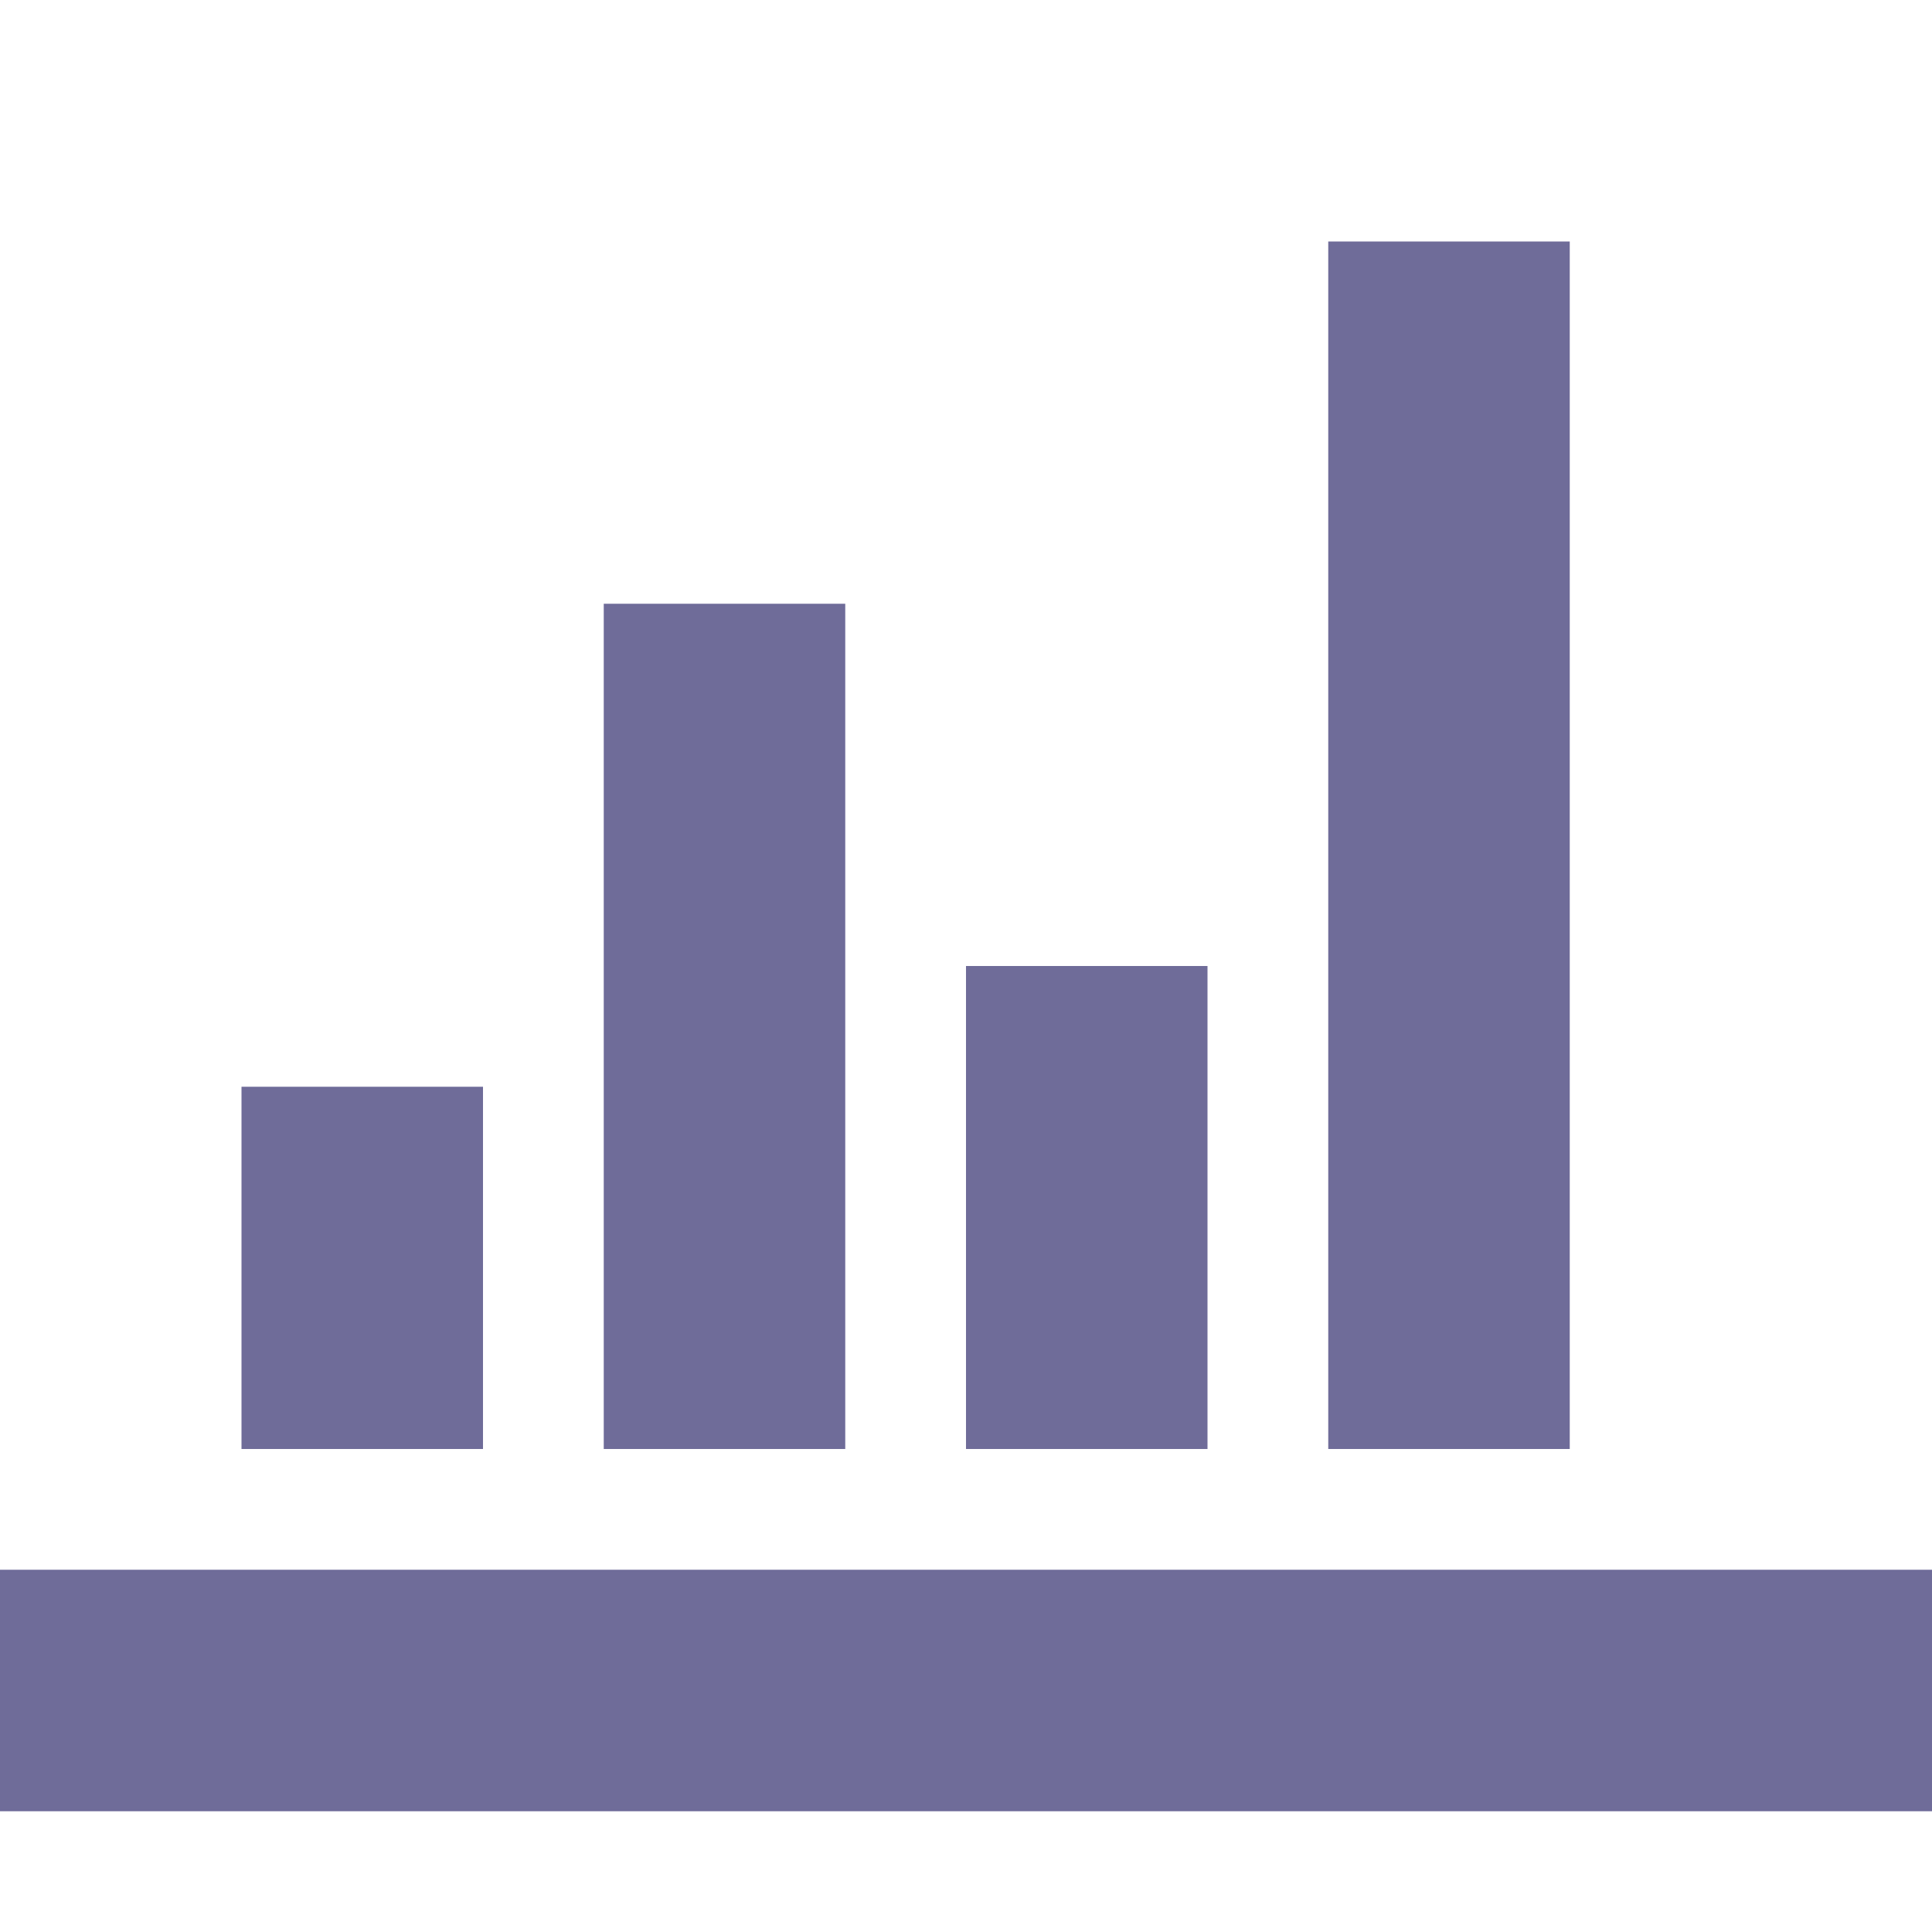
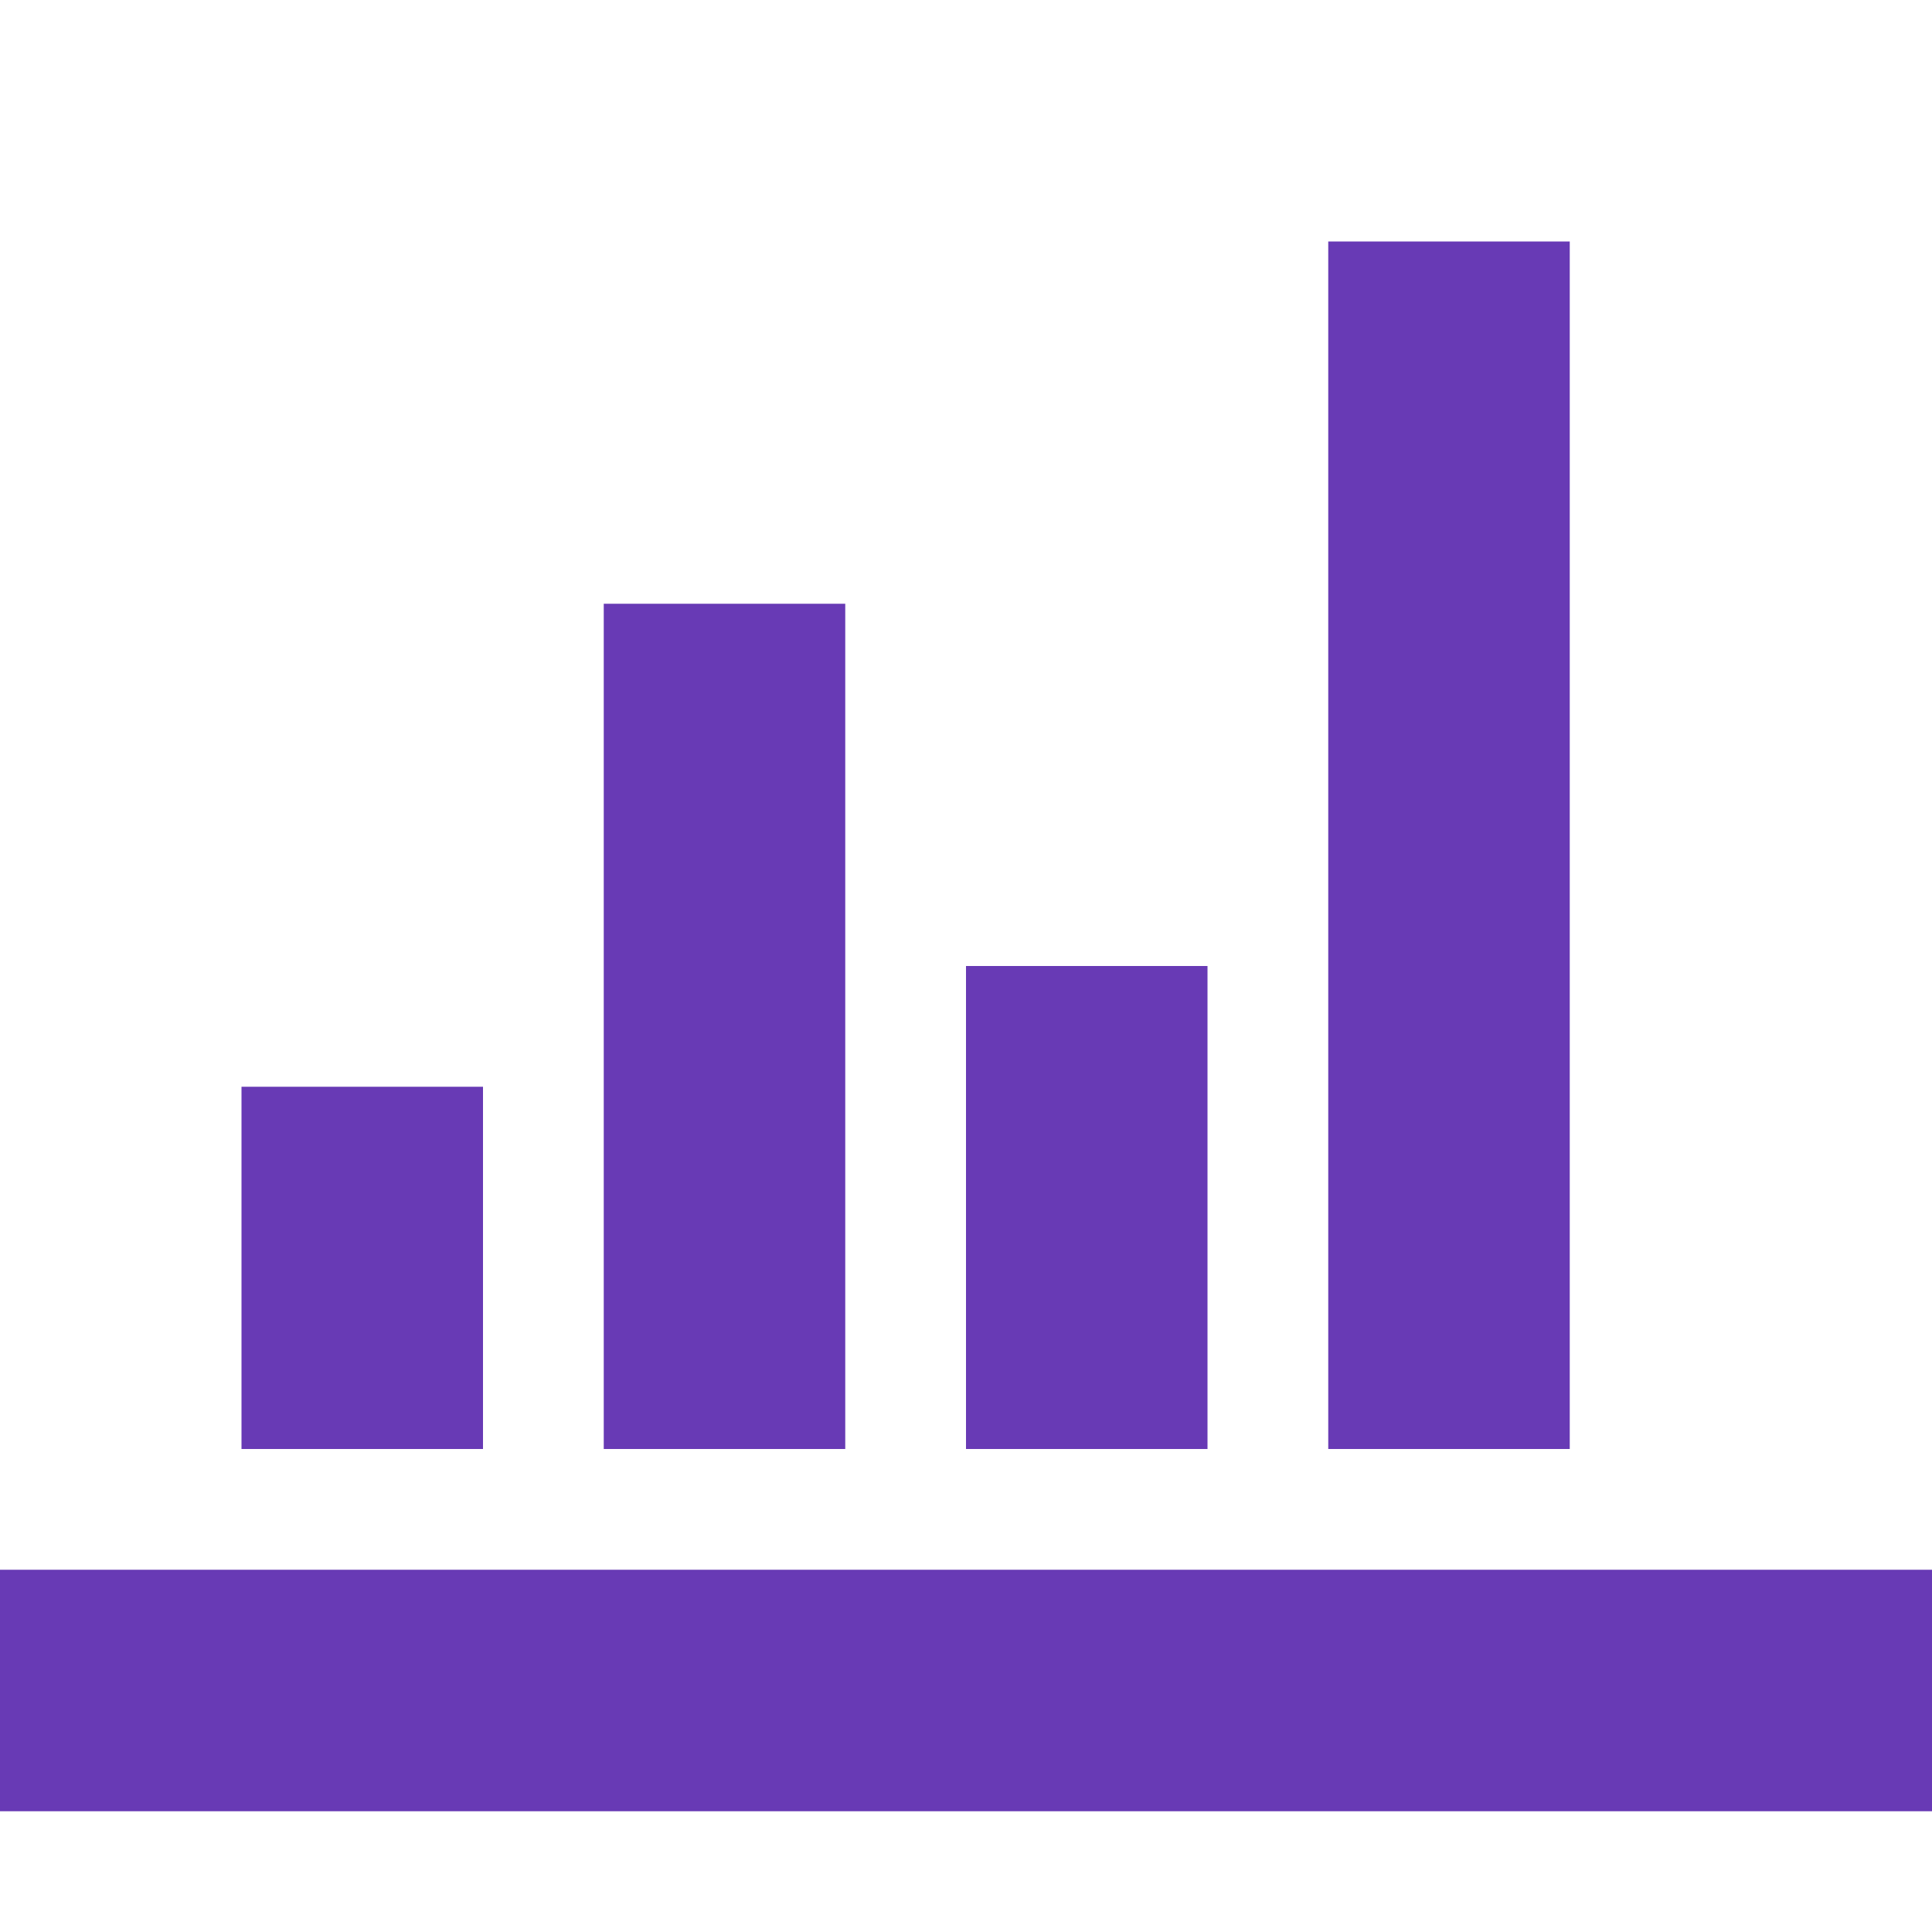
<svg xmlns="http://www.w3.org/2000/svg" width="50" height="50" viewBox="0 0 50 50" fill="none">
  <g id="icomoon-free:stats-bars">
-     <path id="Vector" d="M0 40.625H50V46.875H0V40.625ZM6.25 28.125H12.5V37.5H6.25V28.125ZM15.625 15.625H21.875V37.5H15.625V15.625ZM25 25H31.25V37.5H25V25ZM34.375 6.25H40.625V37.5H34.375V6.25Z" fill="#6F6C99" />
+     <path id="Vector" d="M0 40.625H50V46.875H0V40.625ZM6.25 28.125H12.5V37.5H6.25V28.125ZM15.625 15.625H21.875V37.5H15.625V15.625ZM25 25H31.25V37.5H25V25ZM34.375 6.25H40.625V37.5H34.375V6.25Z" fill="#683AB5" />
  </g>
</svg>
